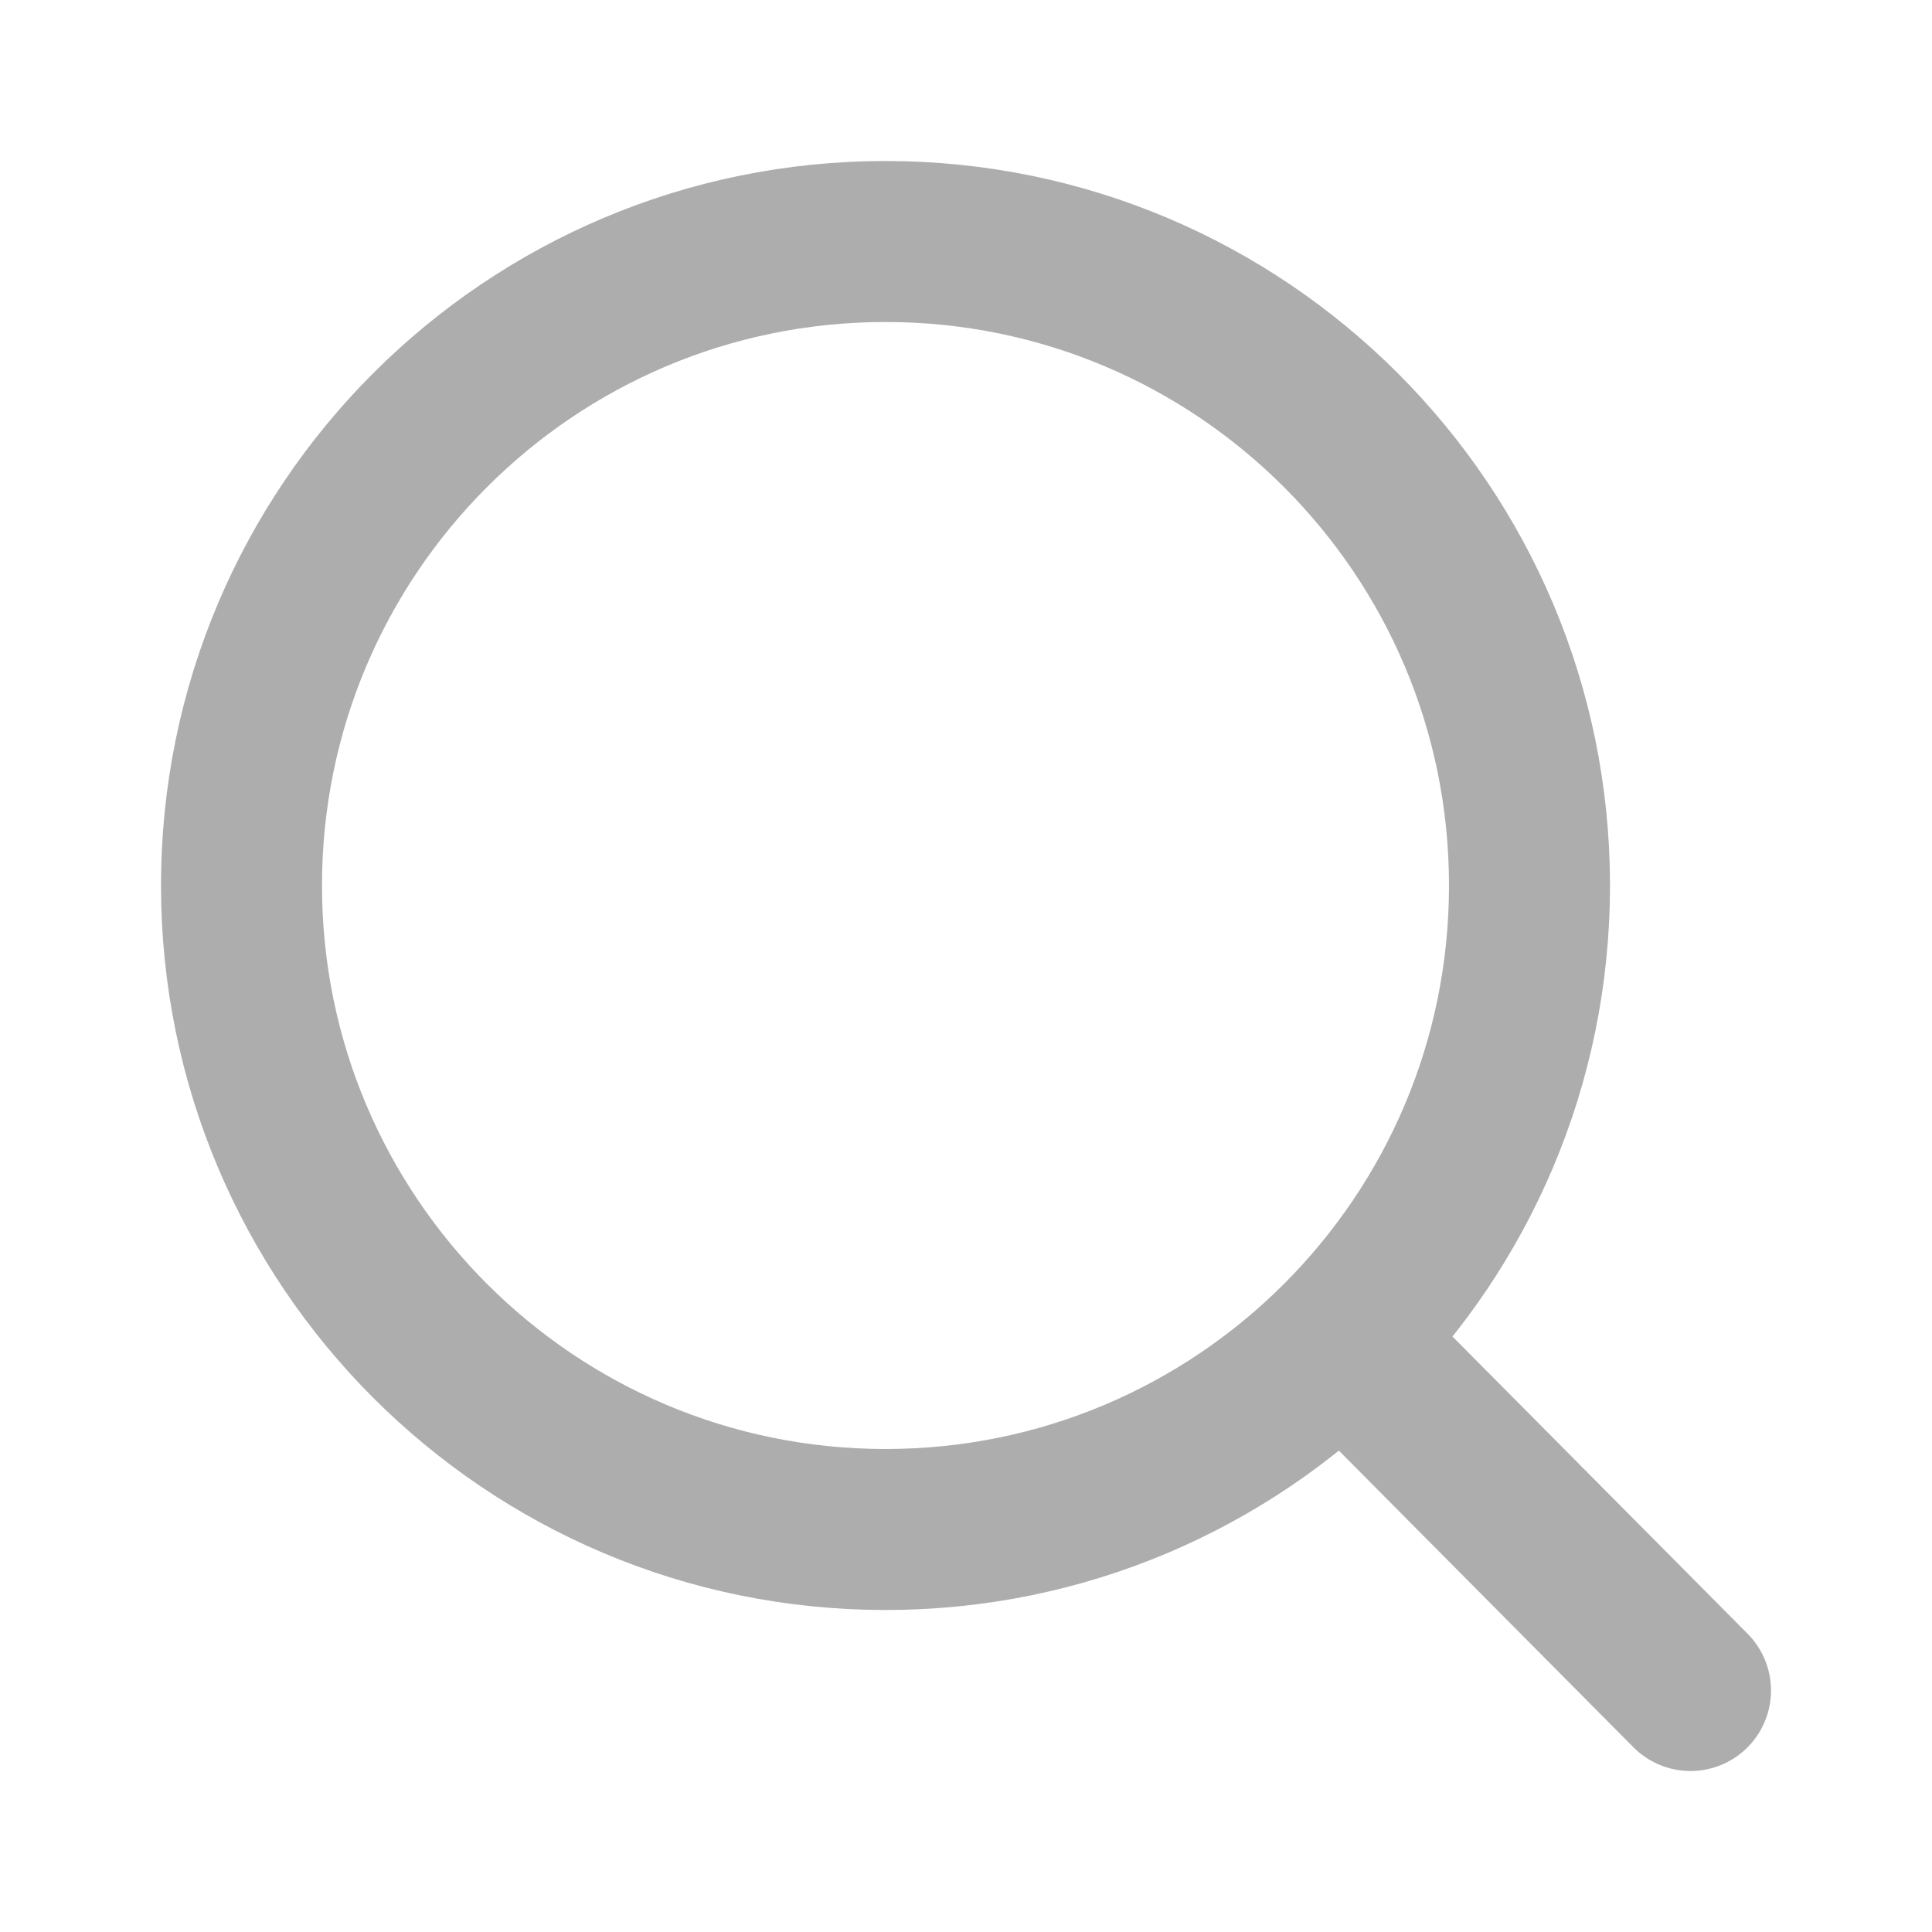
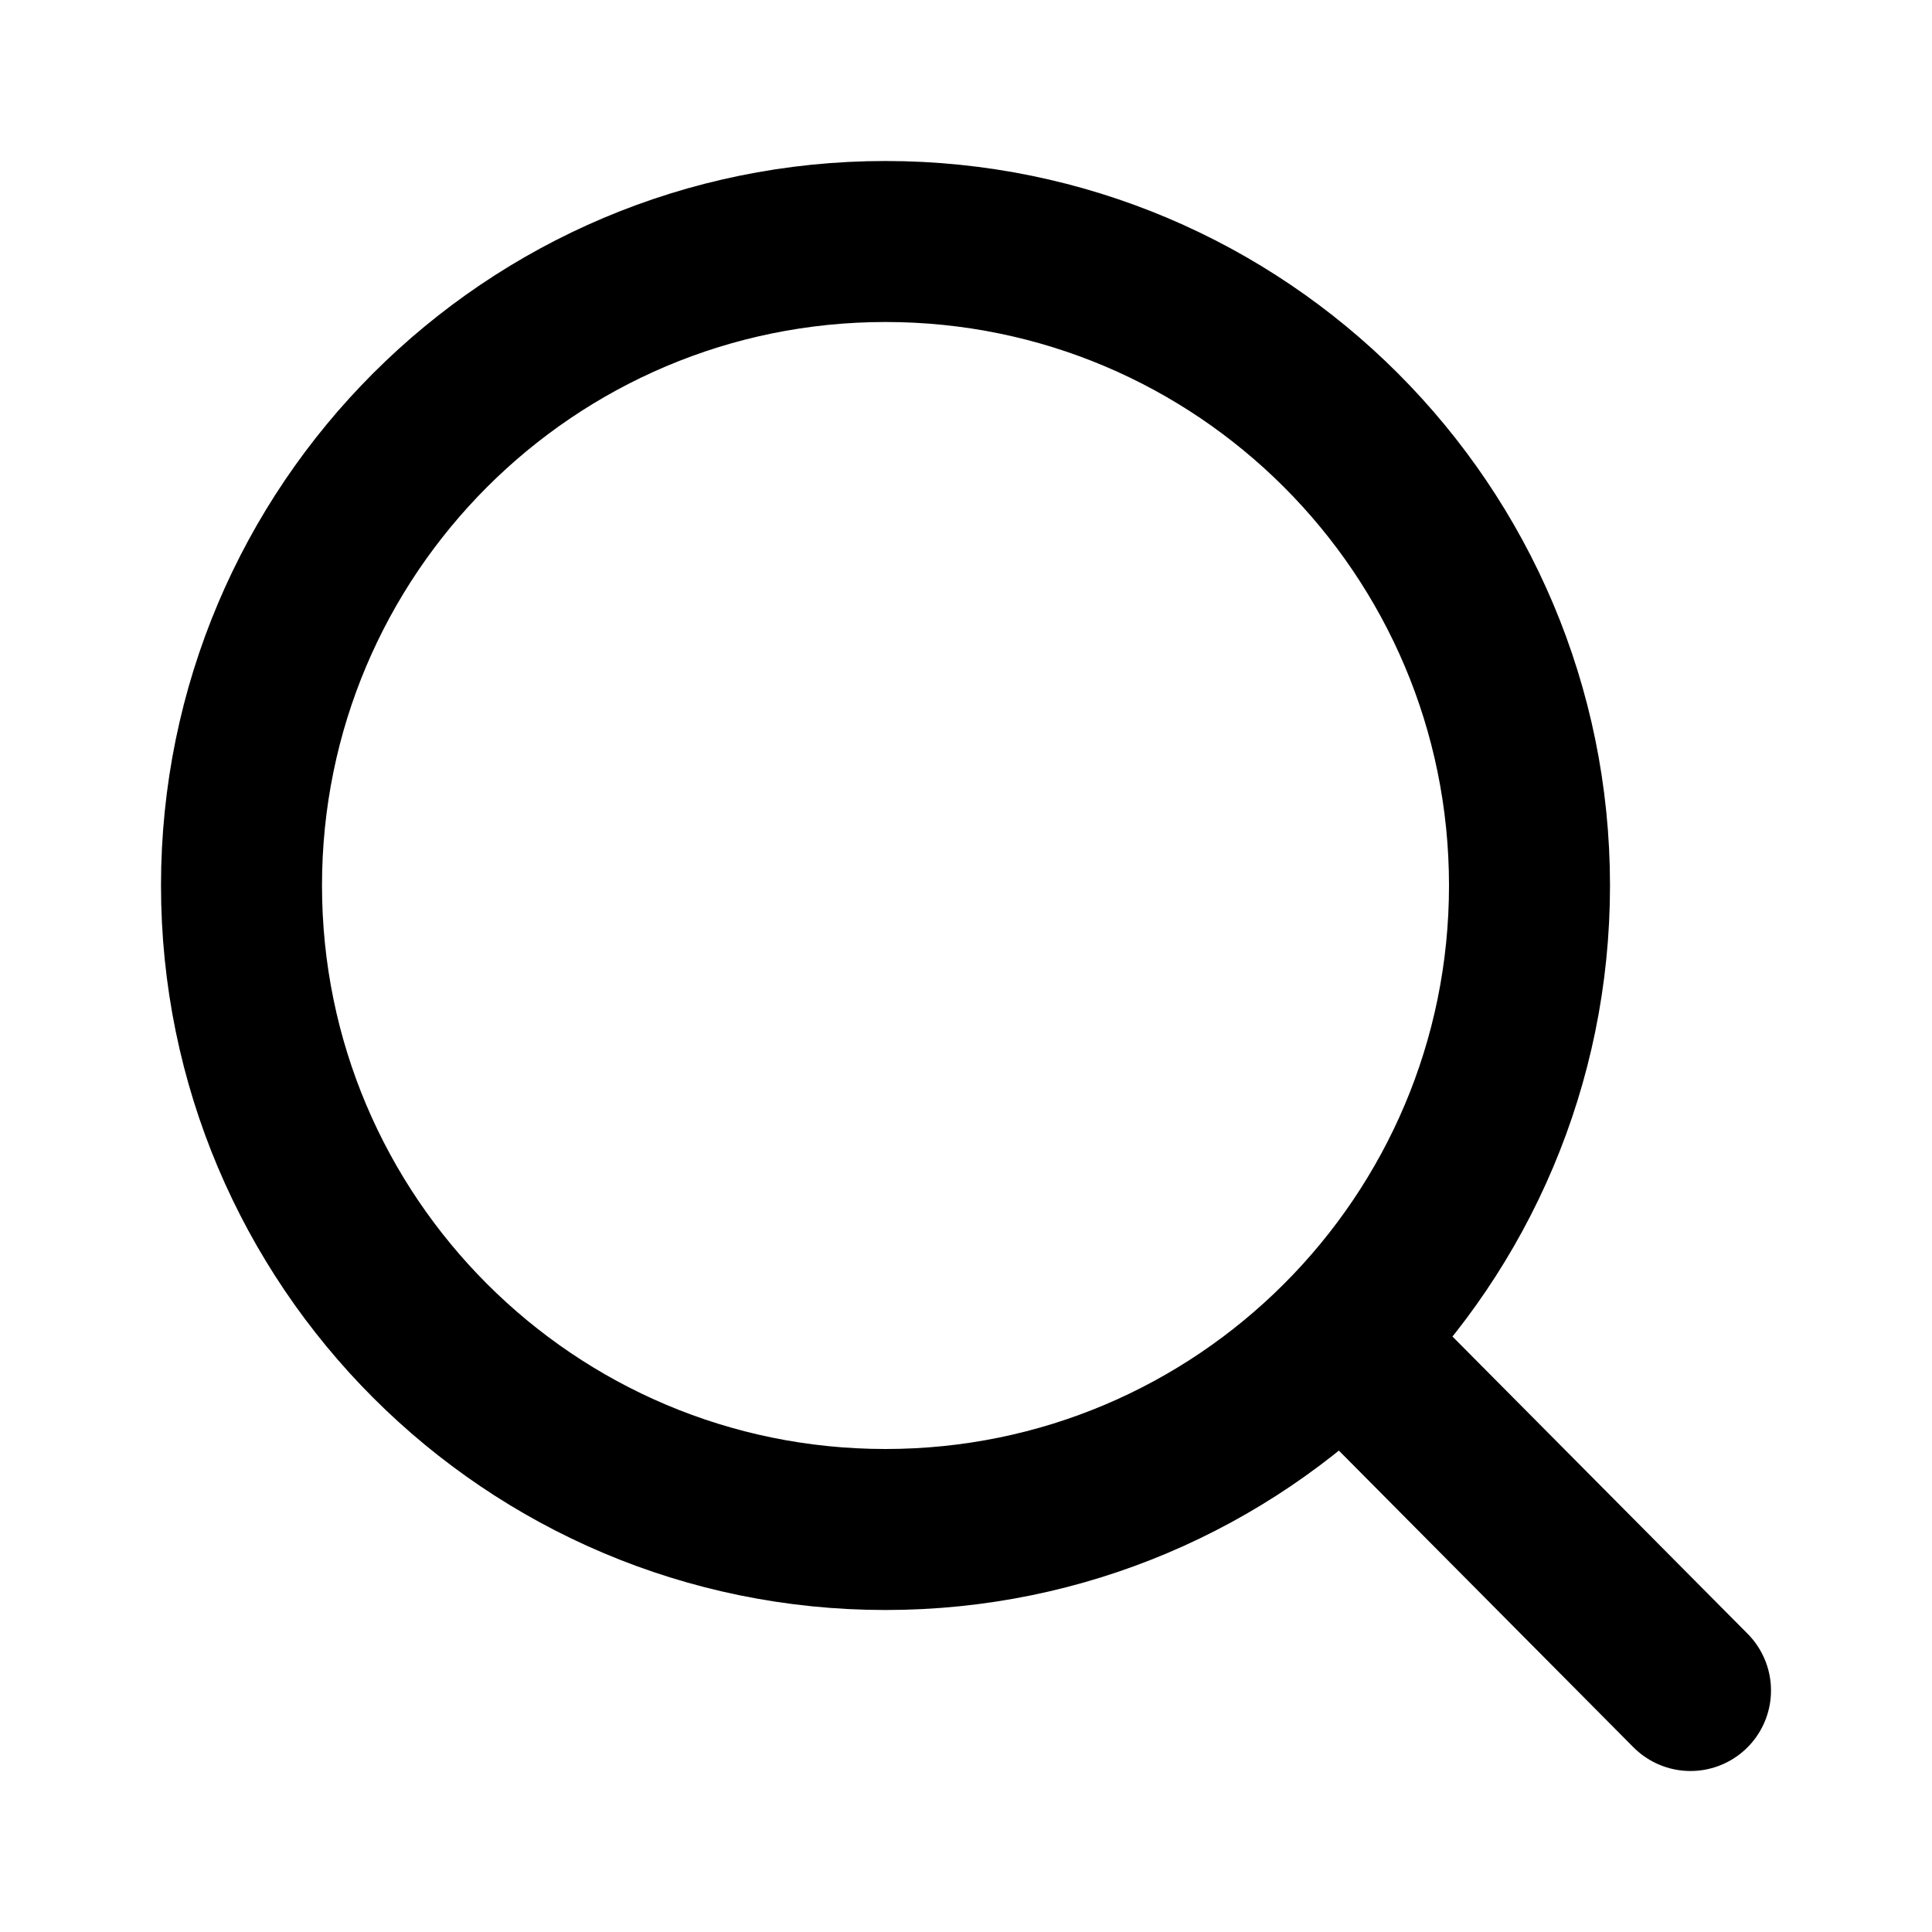
- <svg xmlns="http://www.w3.org/2000/svg" width="800px" height="800px" viewBox="0 0 24 24" fill="none">
+ <svg xmlns="http://www.w3.org/2000/svg" width="800px" height="800px" viewBox="0 0 24 24" fill="none" color="black">
  <g id="SVGRepo_bgCarrier" stroke-width="0" />
  <g id="SVGRepo_tracerCarrier" stroke-linecap="round" stroke-linejoin="round" />
  <g id="SVGRepo_iconCarrier">
-     <path d="M16.672 16.641L21 21M19 11C19 15.418 15.418 19 11 19C6.582 19 3 15.418 3 11C3 6.582 6.582 3 11 3C15.418 3 19 6.582 19 11Z" stroke="#adadad" stroke-width="2" stroke-linecap="round" stroke-linejoin="round" />
+     <path d="M16.672 16.641L21 21M19 11C19 15.418 15.418 19 11 19C6.582 19 3 15.418 3 11C3 6.582 6.582 3 11 3C15.418 3 19 6.582 19 11Z" stroke="#000" stroke-width="2" stroke-linecap="round" stroke-linejoin="round" />
  </g>
</svg>
